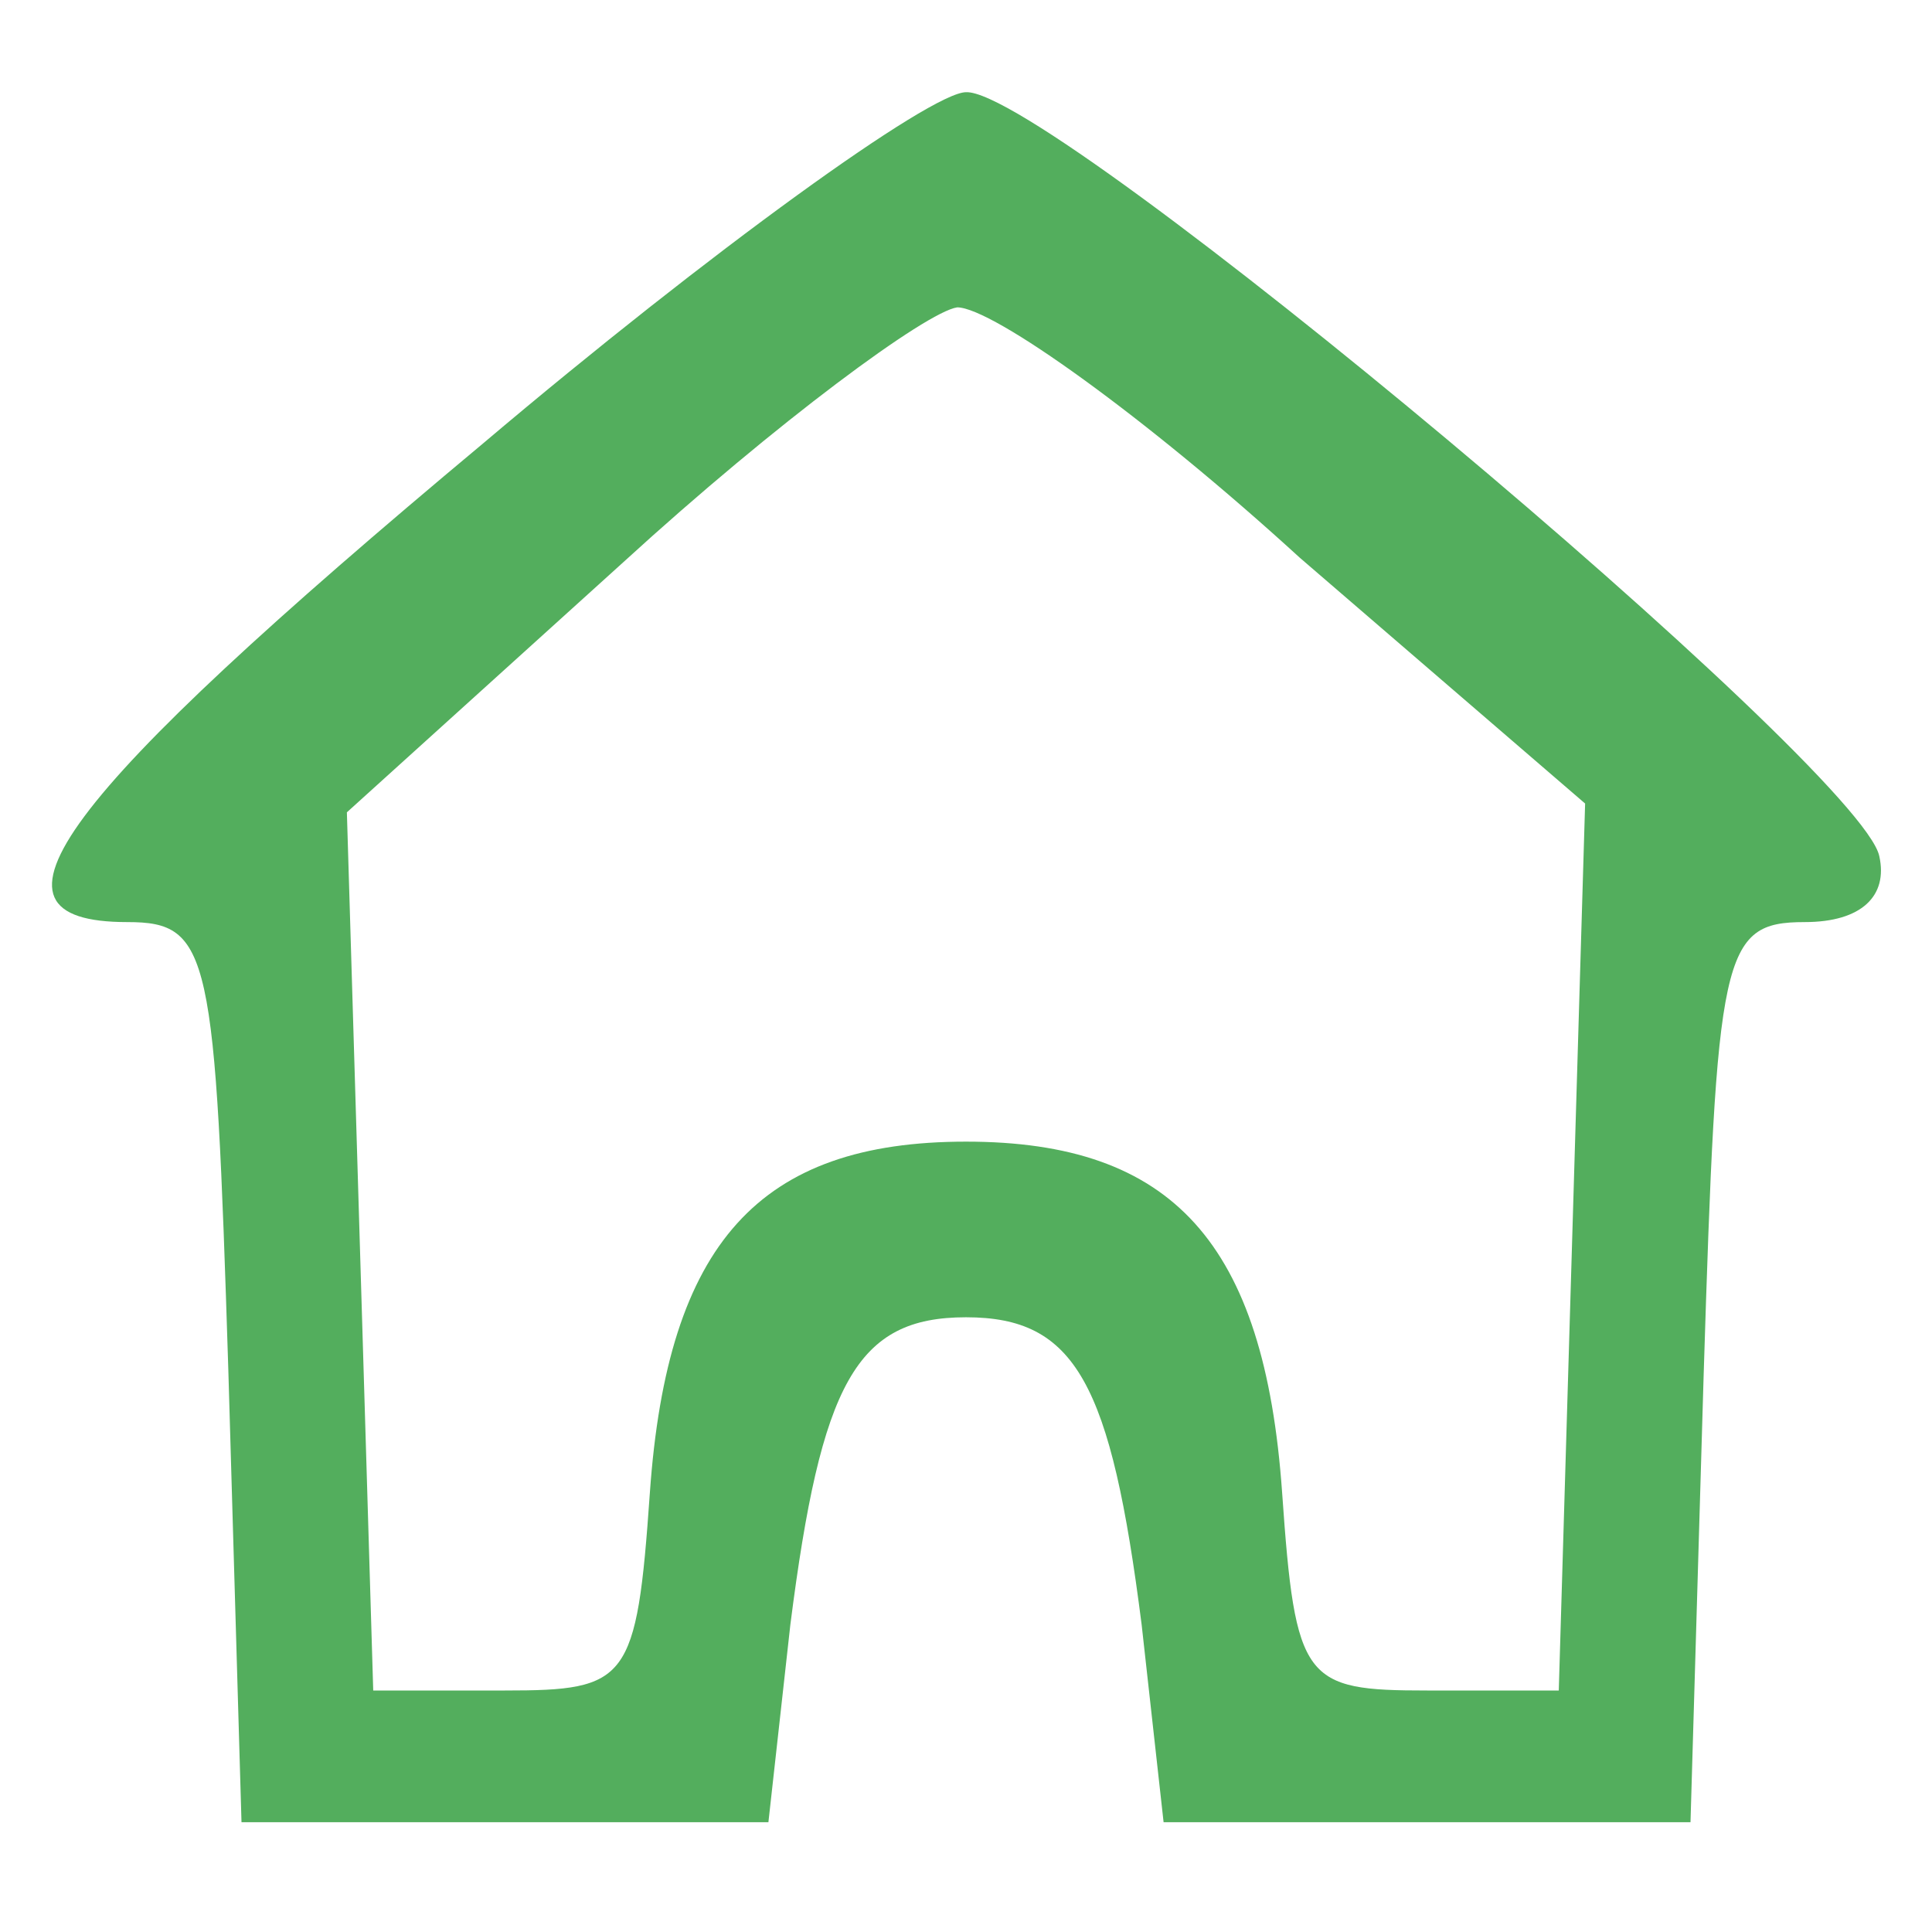
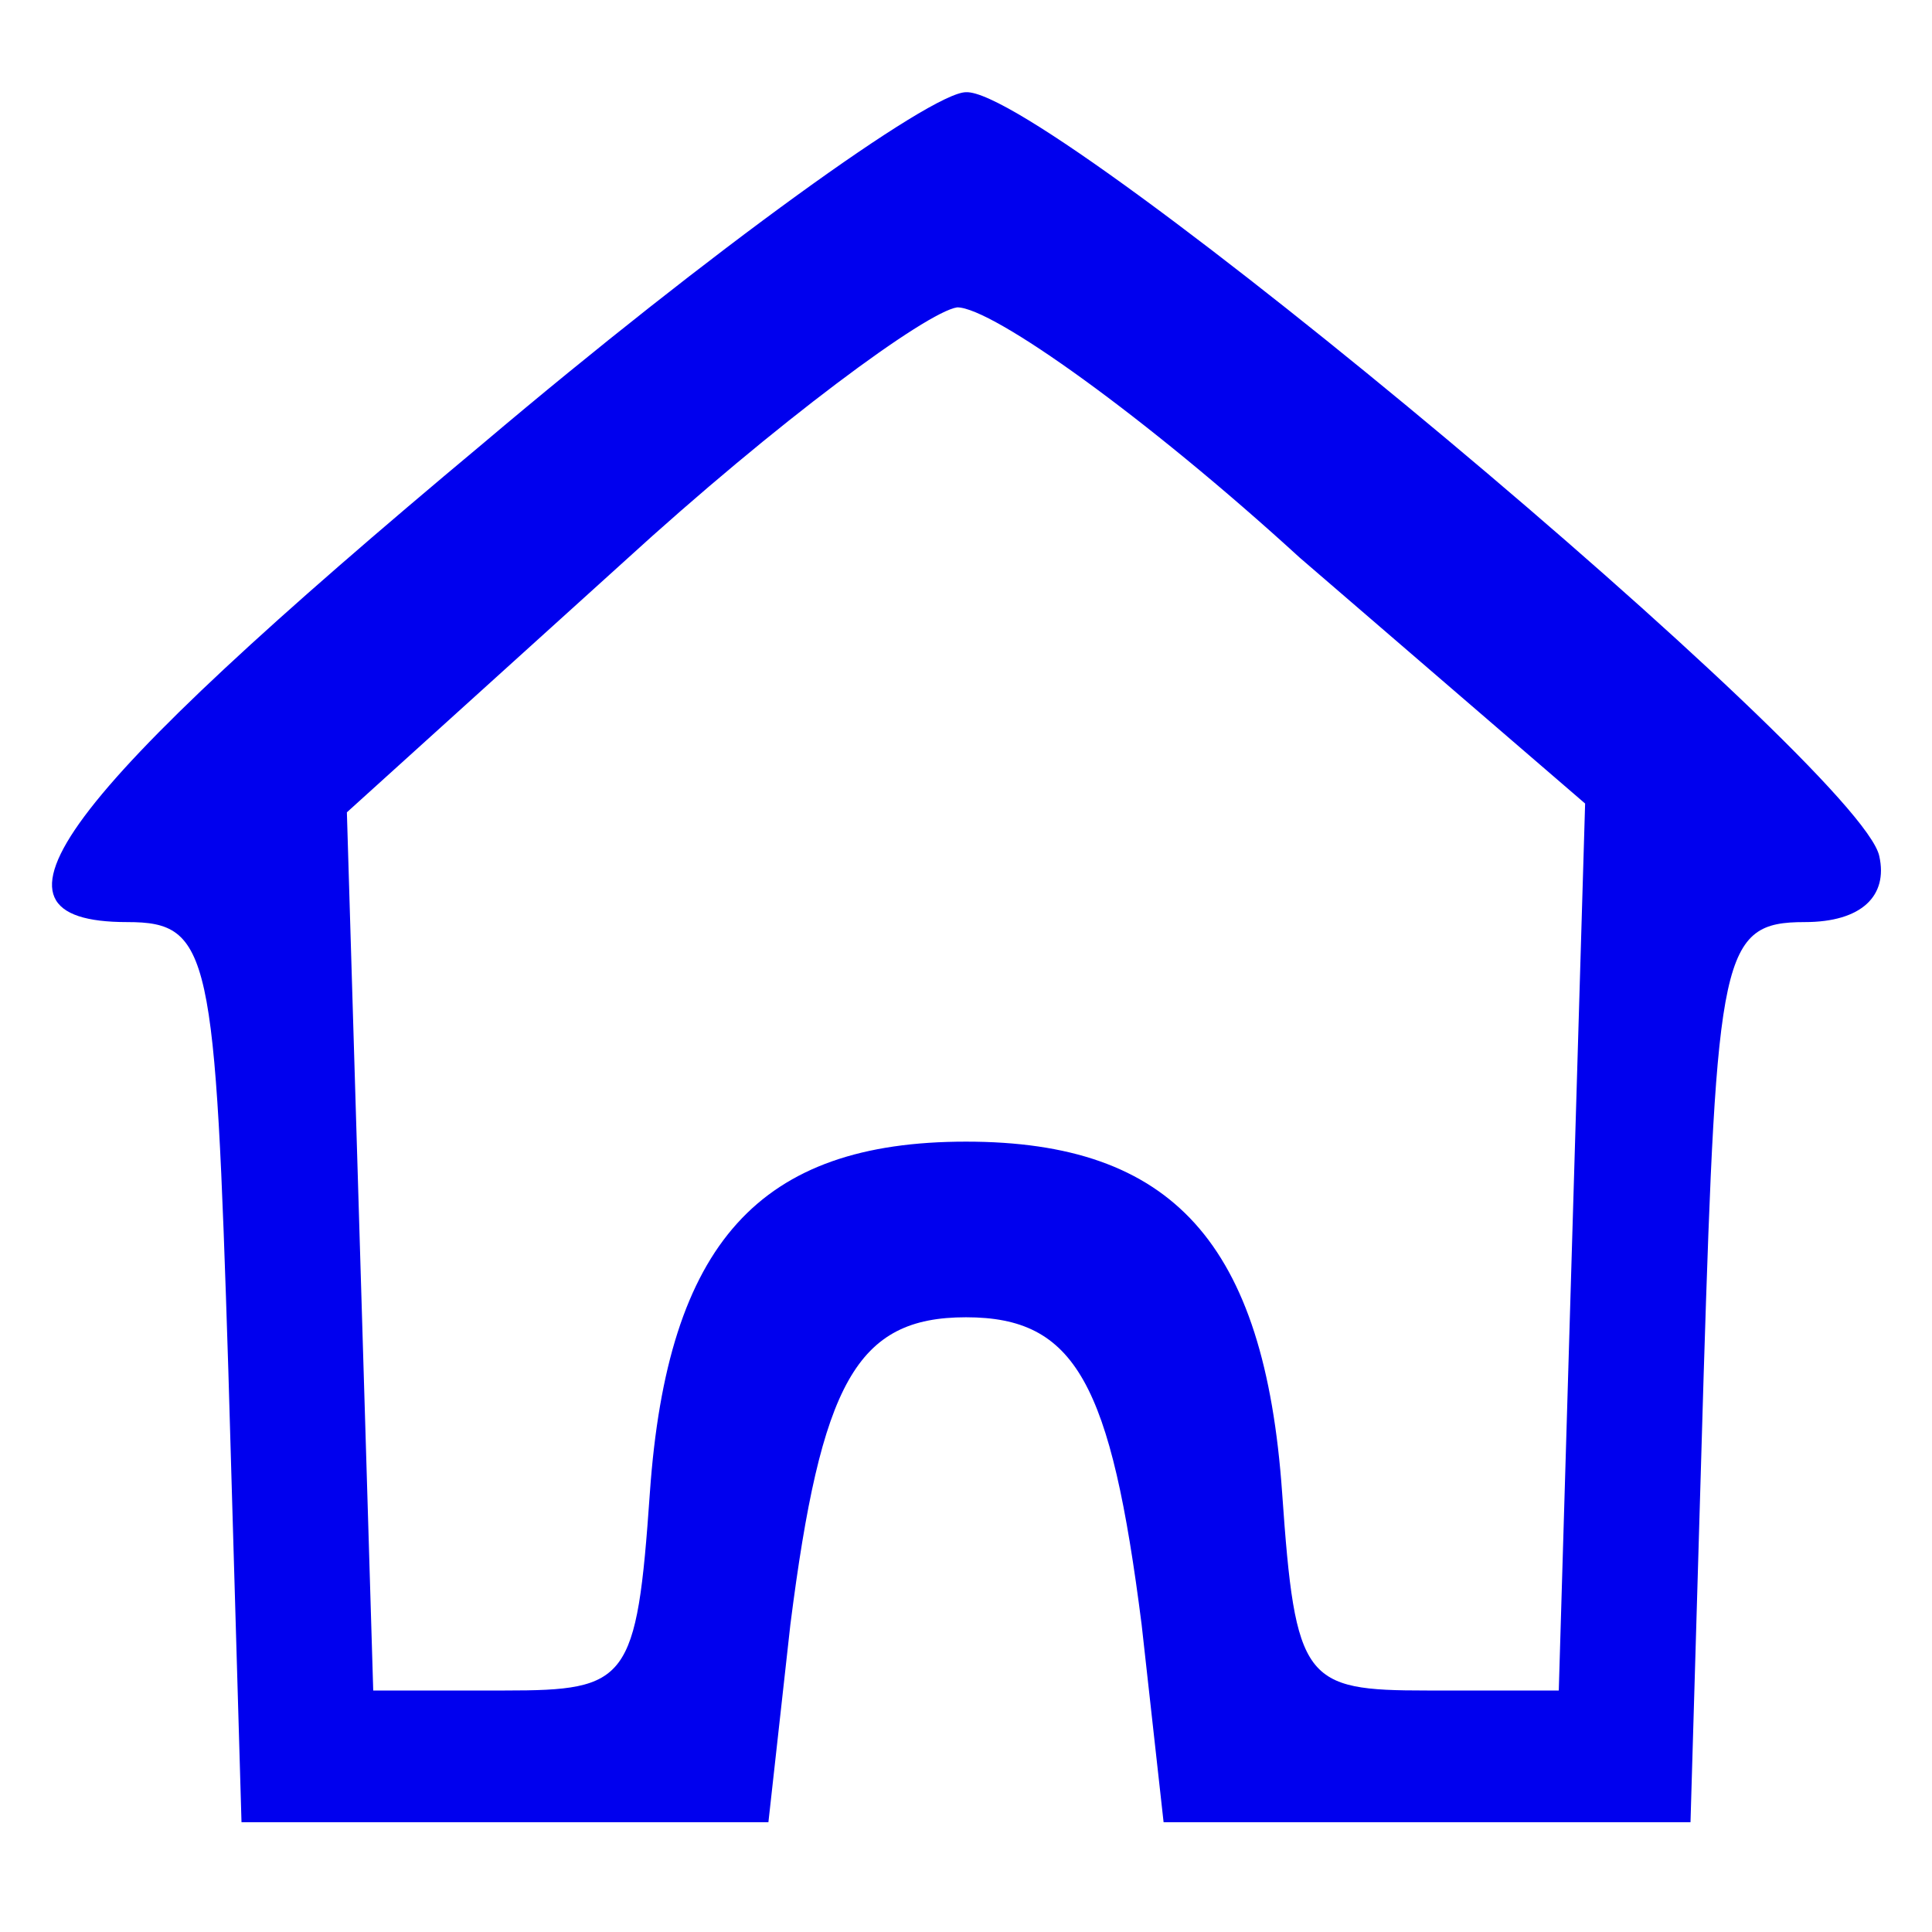
<svg xmlns="http://www.w3.org/2000/svg" version="1.0" width="44pt" height="44pt" viewBox="0 0 44 44" preserveAspectRatio="xMidYMid meet">
-   <g transform="translate(0,44) scale(0.1,-0.1)" fill="#53ae5d" stroke="none">
+   <g transform="translate(0,44) scale(0.1,-0.1)" fill="#00e" stroke="none">
    <path d="M110 339 c-97 -81 -118 -109 -81 -109 19 0 20 -7 23 -102 l3 -103 60 0 60 0 5 45 c7 55 15 70 40 70 25 0 33 -15 40 -70 l5 -45 60 0 60 0 3 102 c3 96 4 103 23 103 13 0 19 6 17 15 -4 20 -189 175 -208 174 -8 0 -58 -36 -110 -80z m186 -26 l65 -56 -3 -101 -3 -101 -30 0 c-28 0 -30 2 -33 45 -4 57 -25 80 -72 80 -47 0 -68 -23 -72 -80 -3 -43 -5 -45 -33 -45 l-30 0 -3 100 -3 100 63 57 c35 32 69 57 76 58 8 0 43 -25 78 -57z" />
  </g>
</svg>
